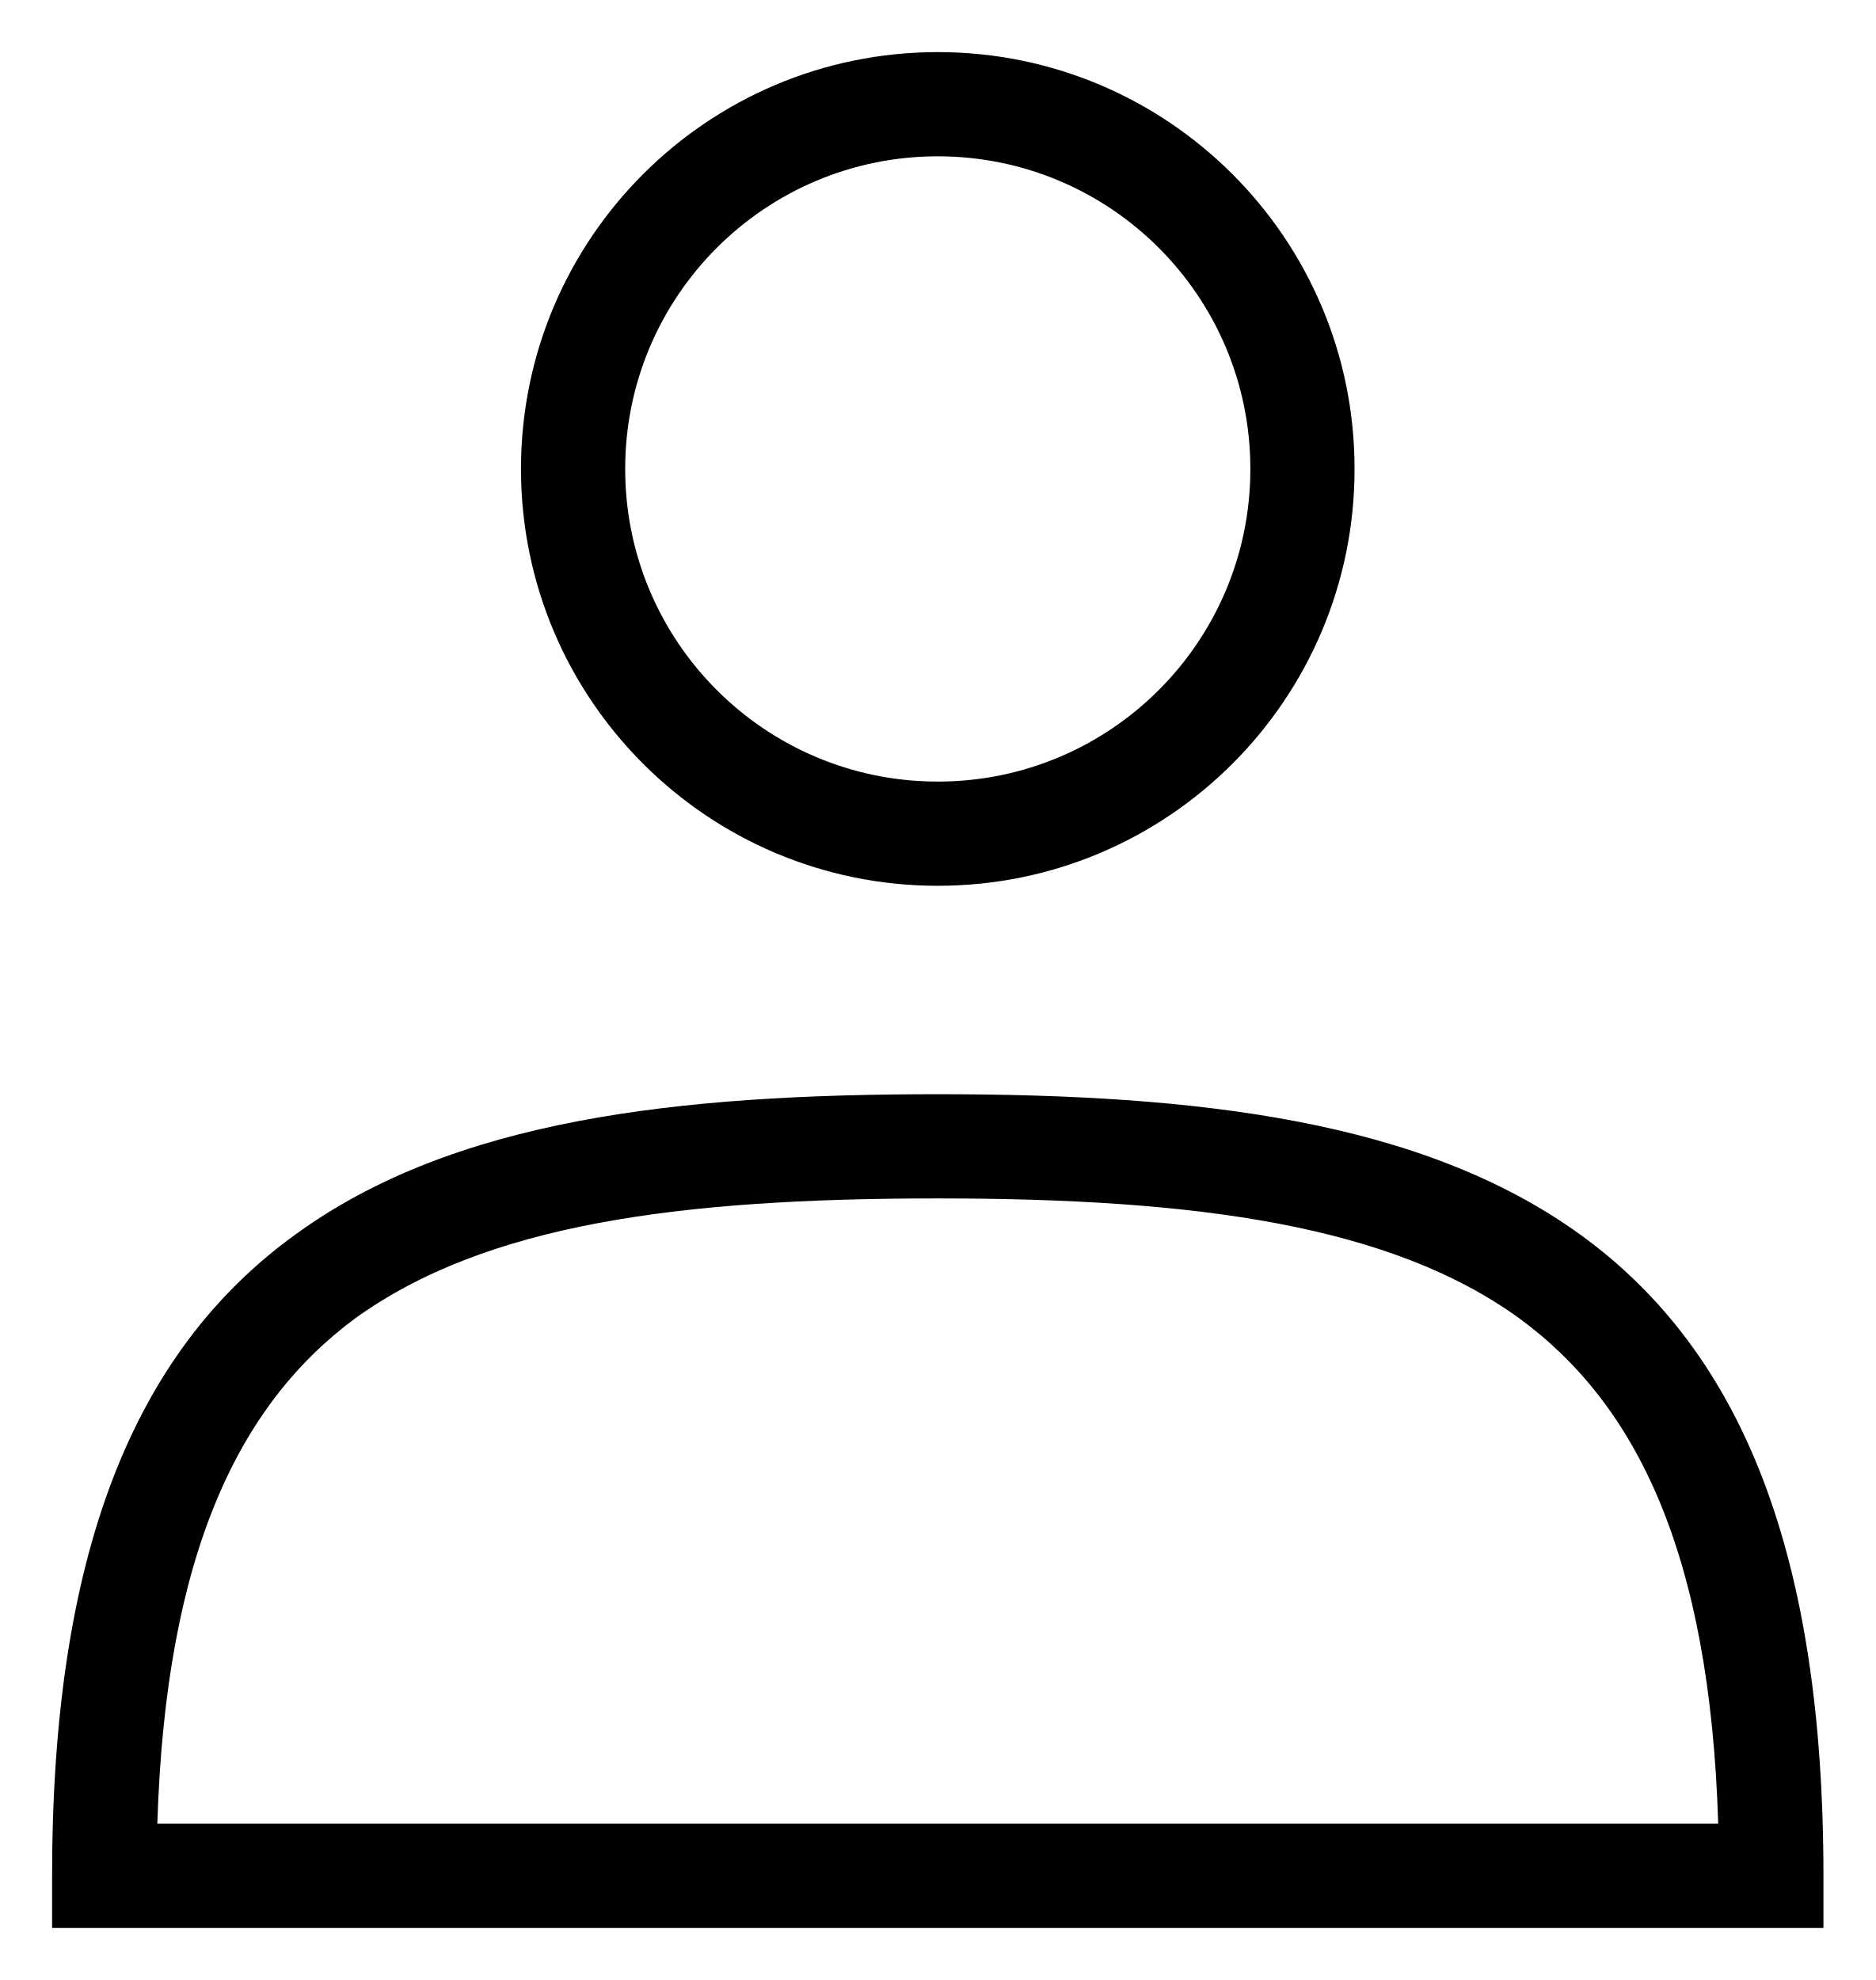
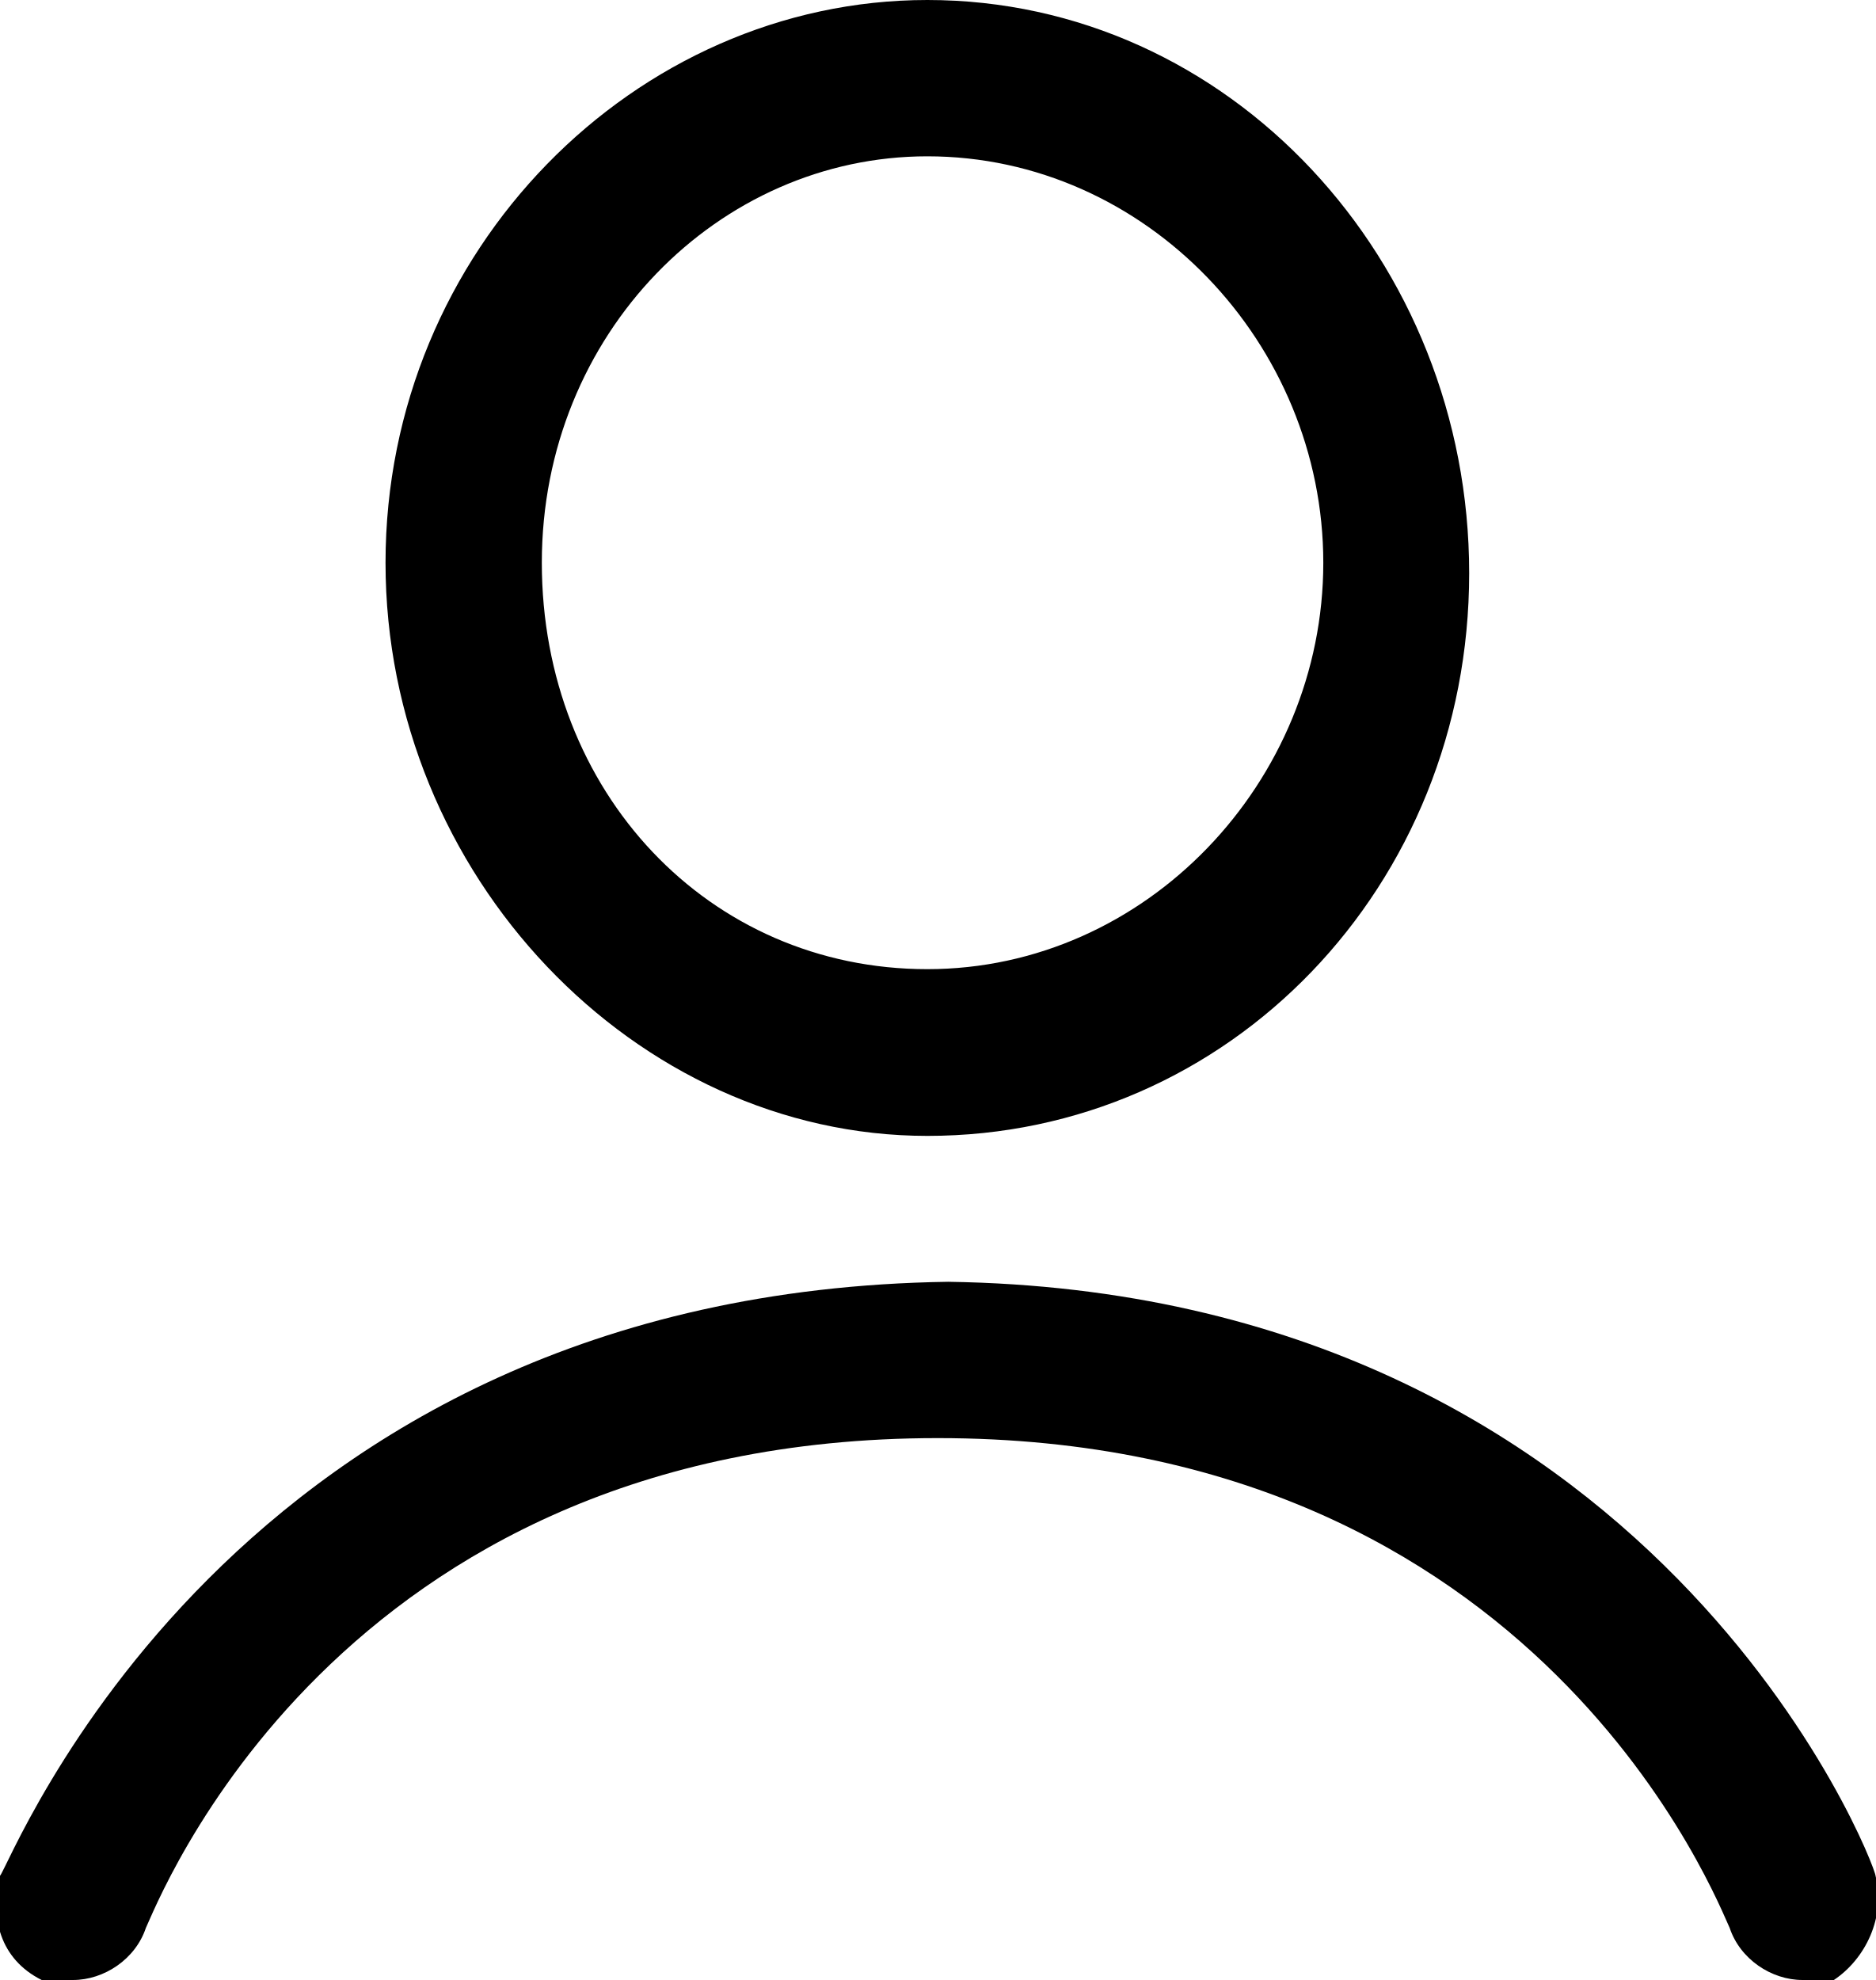
- <svg xmlns="http://www.w3.org/2000/svg" fill="none" class="icon icon-account" viewBox="0 0 18 19">
-   <path fill="currentColor" fill-rule="evenodd" d="M6 4.5a3 3 0 1 1 6 0 3 3 0 0 1-6 0m3-4a4 4 0 1 0 0 8 4 4 0 0 0 0-8m5.58 12.15c1.12.82 1.83 2.24 1.91 4.85H1.51c.08-2.6.79-4.03 1.9-4.85C4.66 11.75 6.5 11.5 9 11.5s4.35.26 5.58 1.15M9 10.5c-2.5 0-4.65.24-6.17 1.35C1.27 12.98.5 14.93.5 18v.5h17V18c0-3.07-.77-5.02-2.33-6.15-1.52-1.1-3.67-1.35-6.17-1.35" clip-rule="evenodd" />
+ <svg xmlns="http://www.w3.org/2000/svg" class="icon icon-account" viewBox="0 0 18 19" fill="none">
+   <path fill="currentColor" fill-rule="evenodd" d="M18,18c0-0.1-2.1-5.6-8.9-5.7c0,0,0,0,0,0c0,0,0,0,0,0c0,0,0,0,0,0c0,0,0,0,0,0C2.2,12.4,0.1,17.9,0,18   c-0.1,0.4,0,0.8,0.4,1C0.6,19,0.6,19,0.7,19c0.3,0,0.6-0.2,0.7-0.5c0.1-0.2,1.8-4.7,7.6-4.7c5.8,0,7.5,4.5,7.6,4.7   c0.1,0.3,0.4,0.5,0.7,0.5c0.1,0,0.2,0,0.3,0C17.9,18.8,18.1,18.4,18,18z" />
+   <path fill="currentColor" fill-rule="evenodd" d="M8.9,10.9c2.9,0,5.2-2.4,5.2-5.4S11.8,0,8.9,0C6.1,0,3.7,2.4,3.7,5.4S6.1,10.9,8.9,10.9z M8.9,1.5c2.1,0,3.8,1.8,3.8,3.9   S11,9.3,8.9,9.3S5.2,7.6,5.2,5.4S6.9,1.5,8.9,1.5z" />
</svg>
